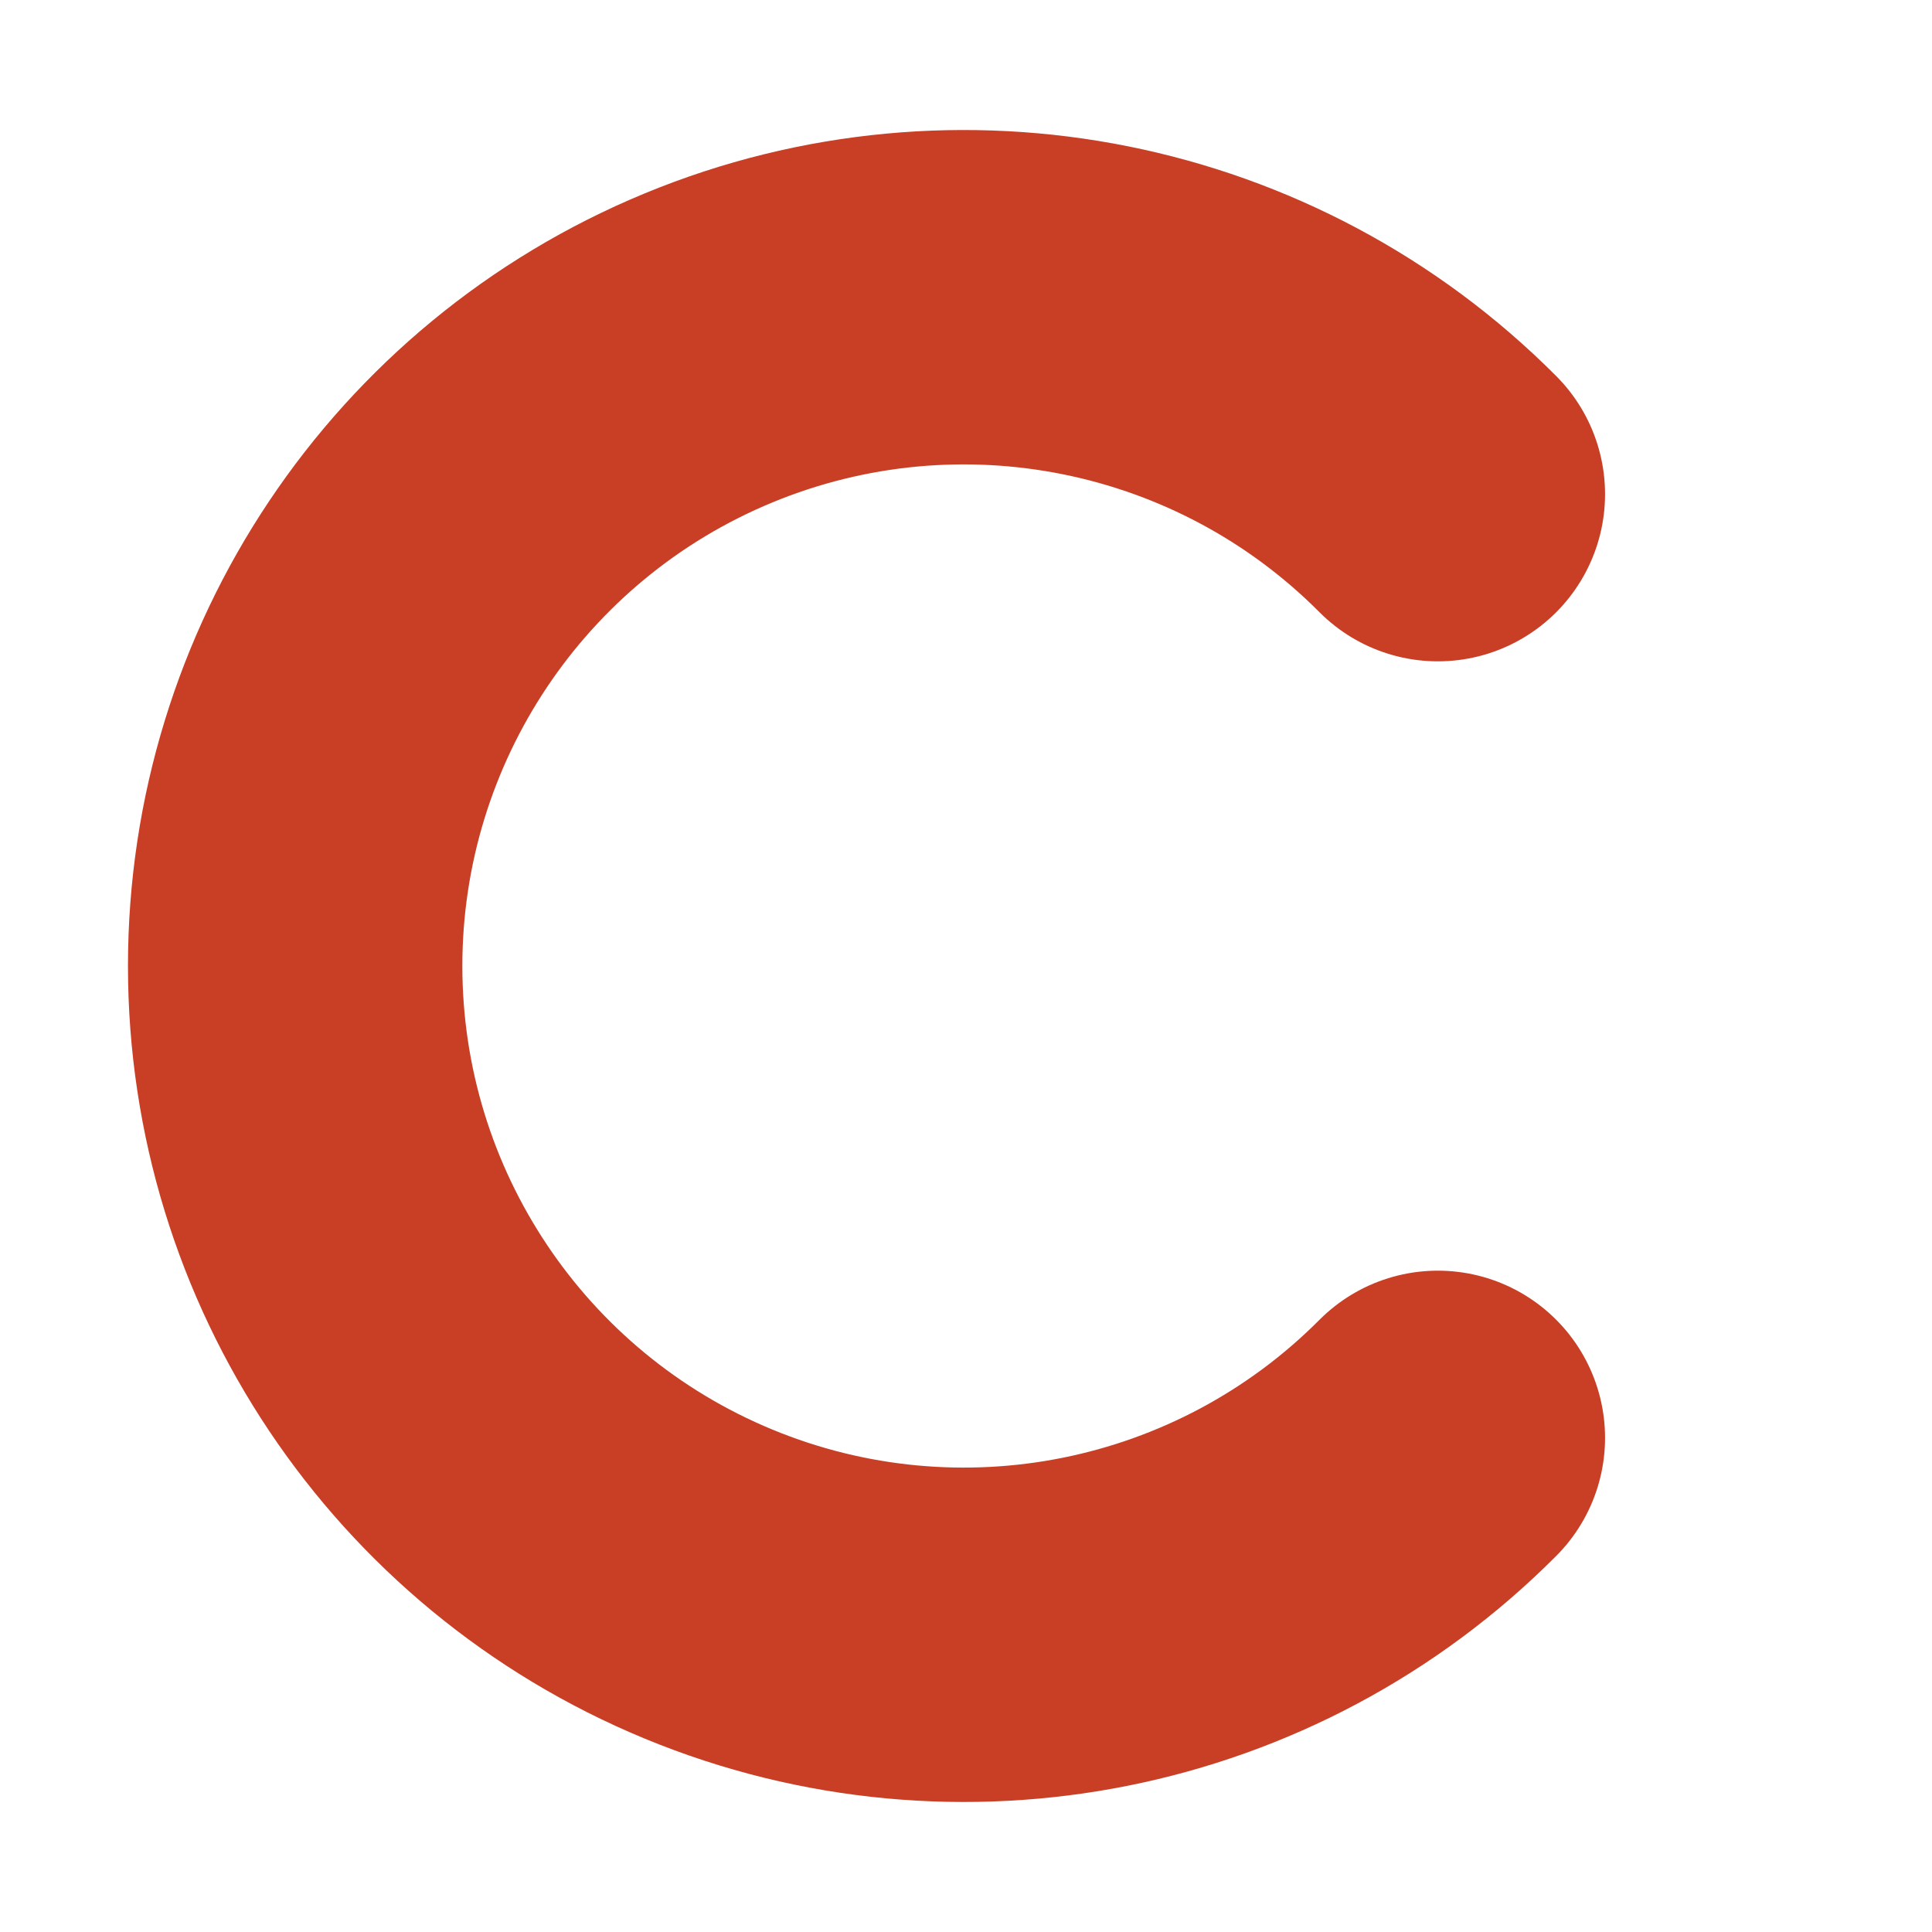
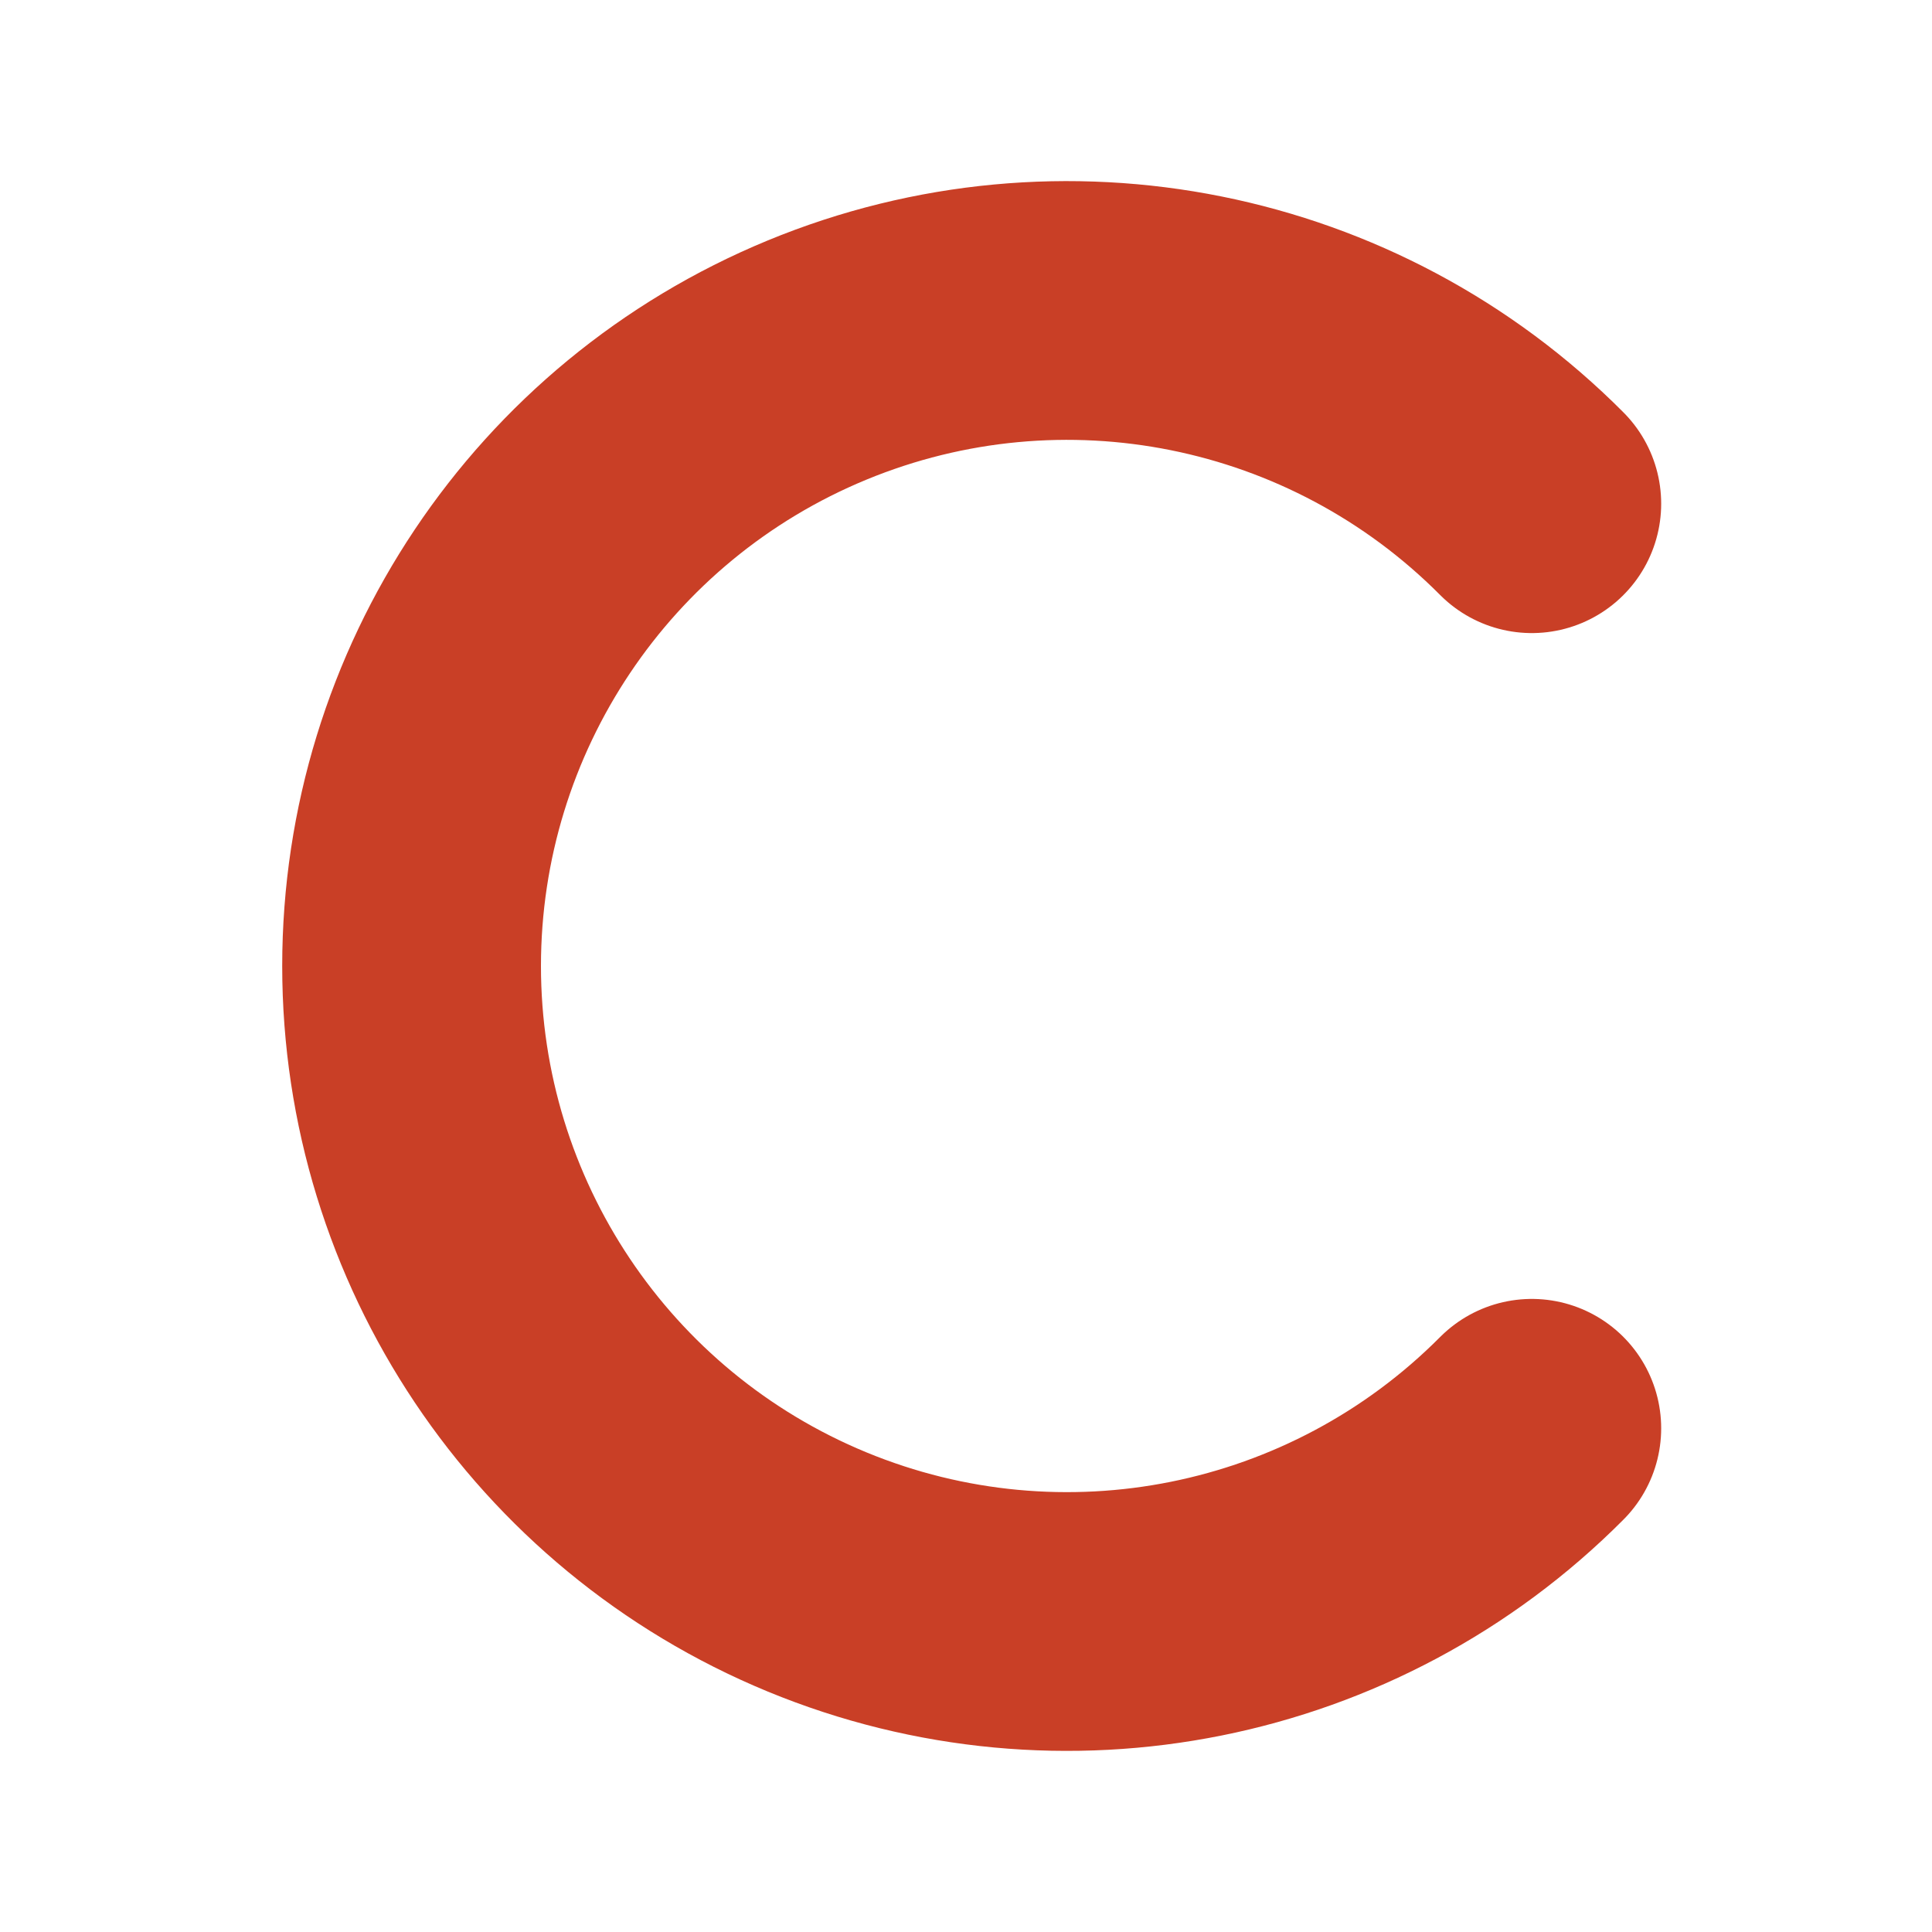
- <svg xmlns="http://www.w3.org/2000/svg" viewBox="0 0 52 52" width="52" height="52">
-   <path d="M38.7 13.3 A18 18 0 1 0 38.7 38.7" fill="none" stroke="#c93f26" stroke-width="9" stroke-linecap="round" stroke-linejoin="round" />
+ <svg xmlns="http://www.w3.org/2000/svg" viewBox="0 0 56 56" width="56" height="56">
+   <path d="M44.4 14.6 A19 19 0 1 0 44.4 41.4" fill="none" stroke="#c93f26" stroke-width="7.5" stroke-linecap="round" stroke-linejoin="round" />
</svg>
